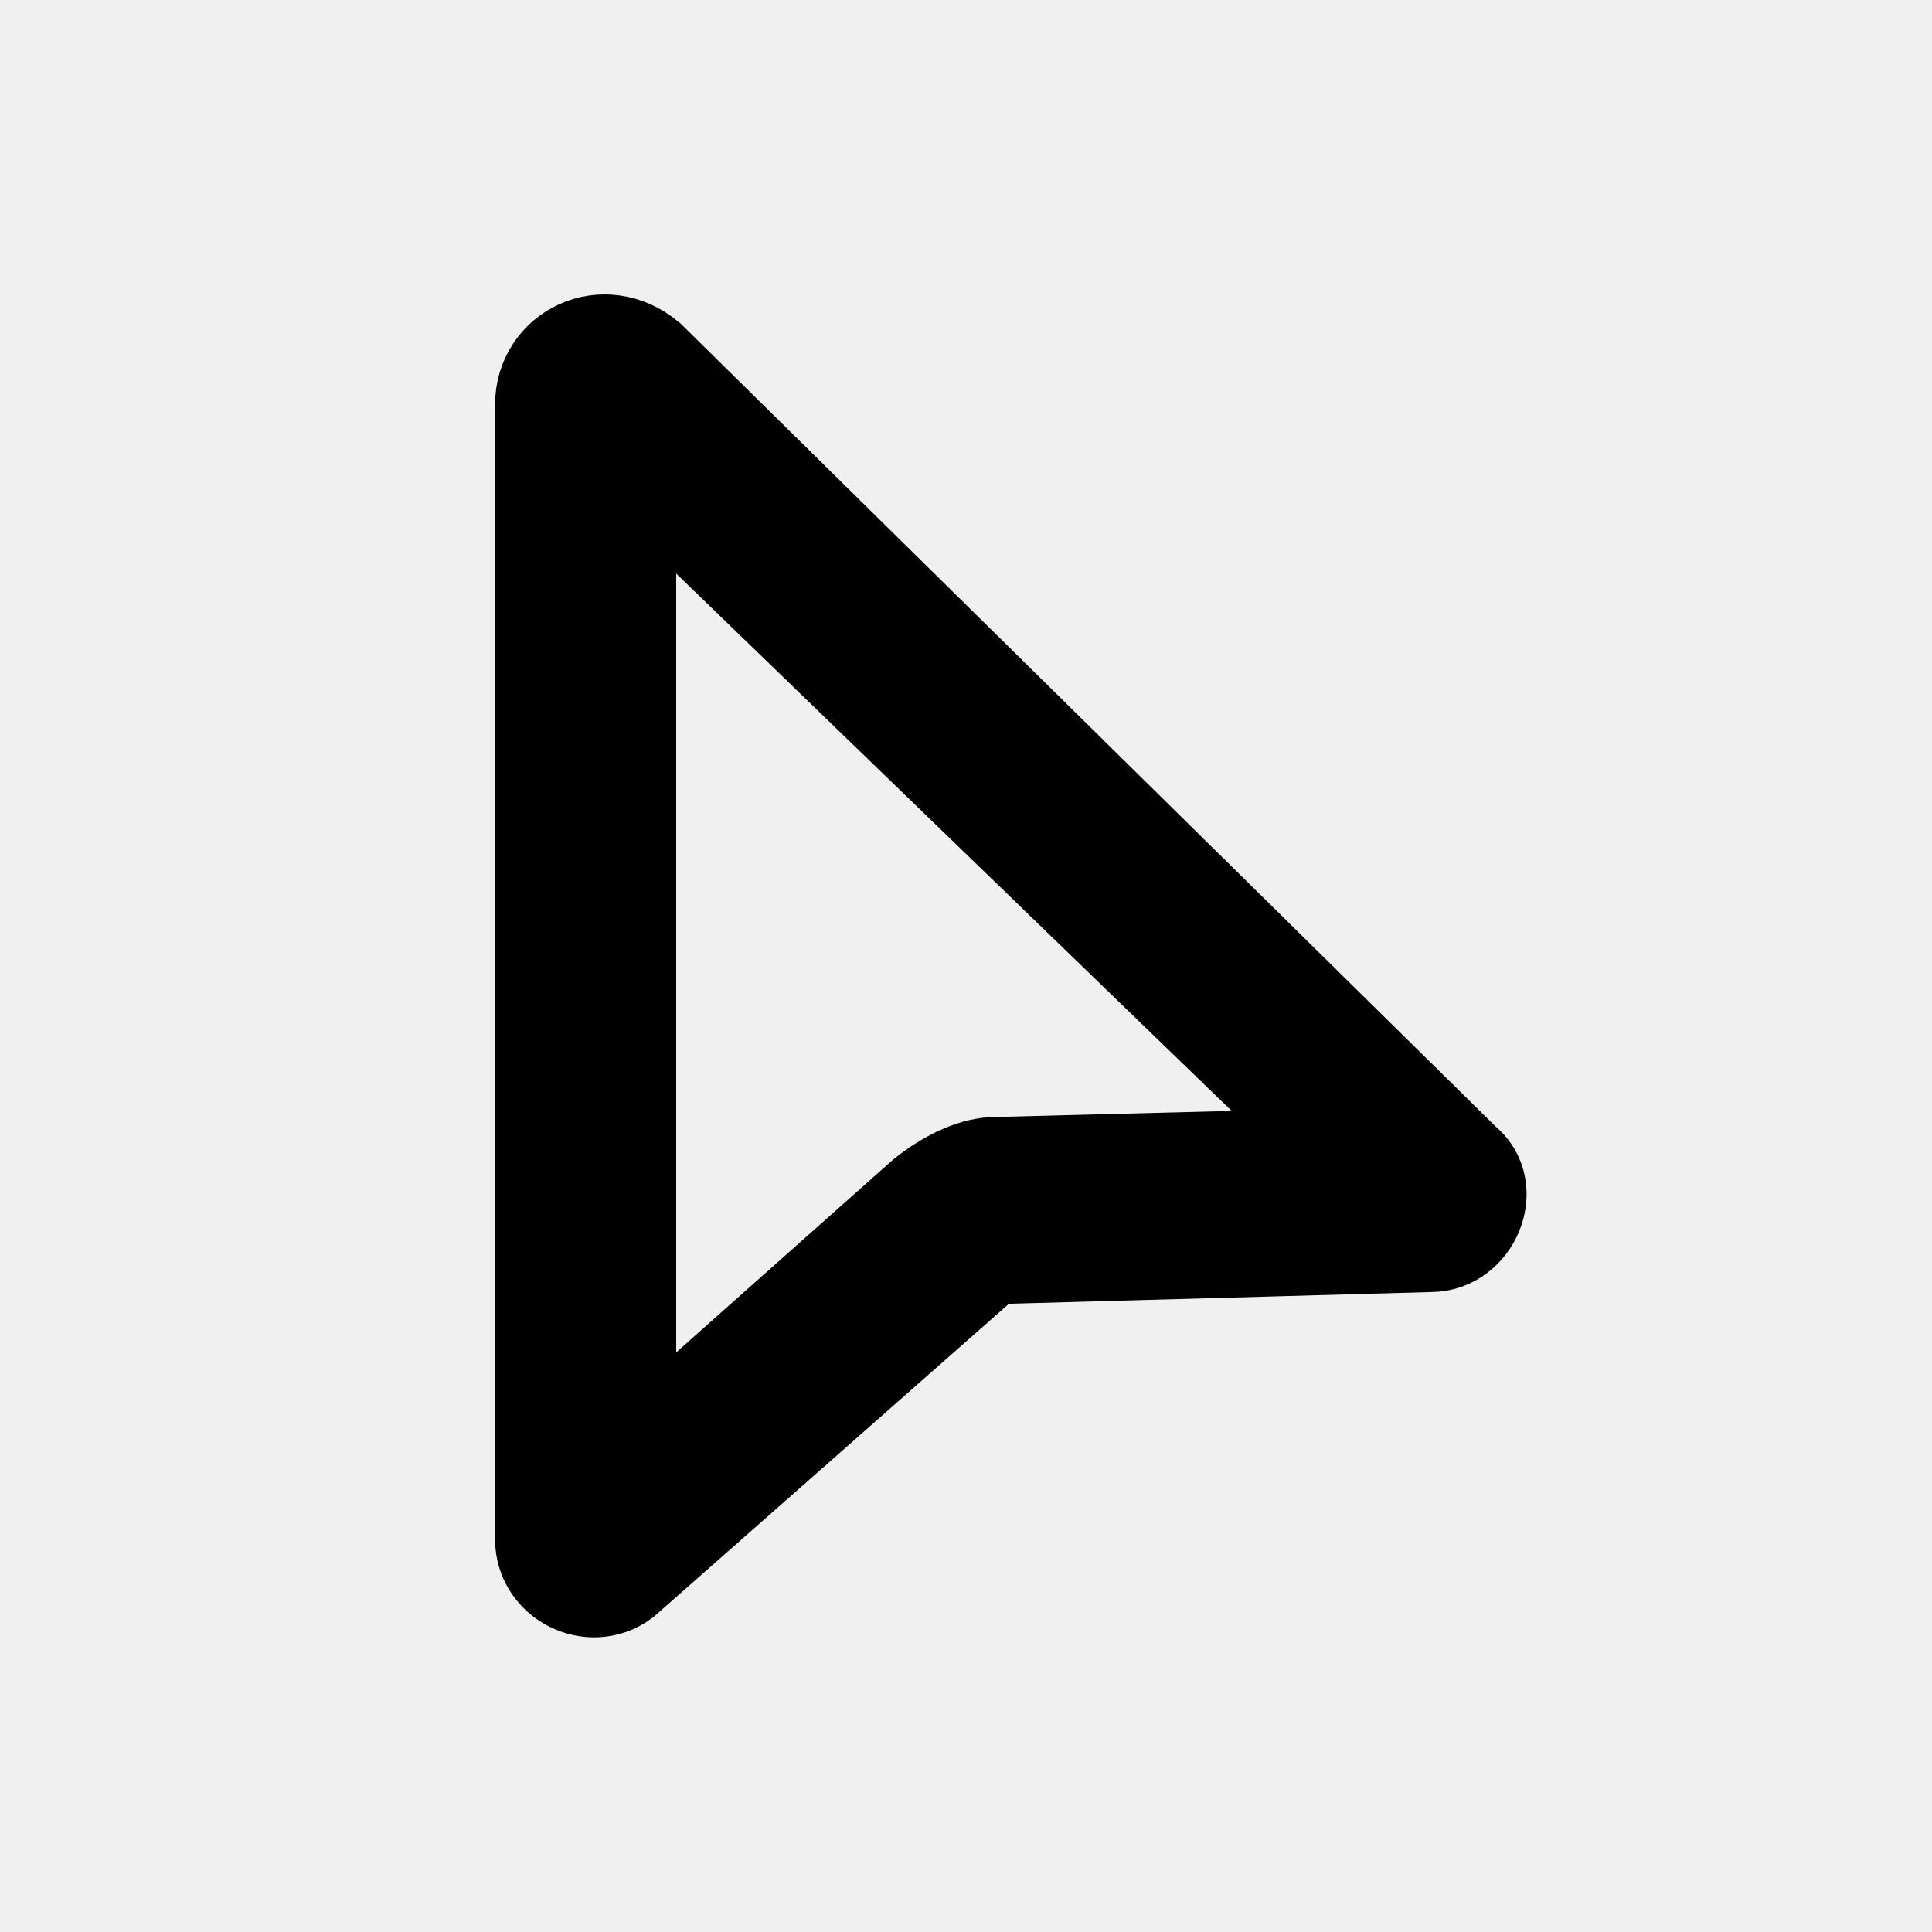
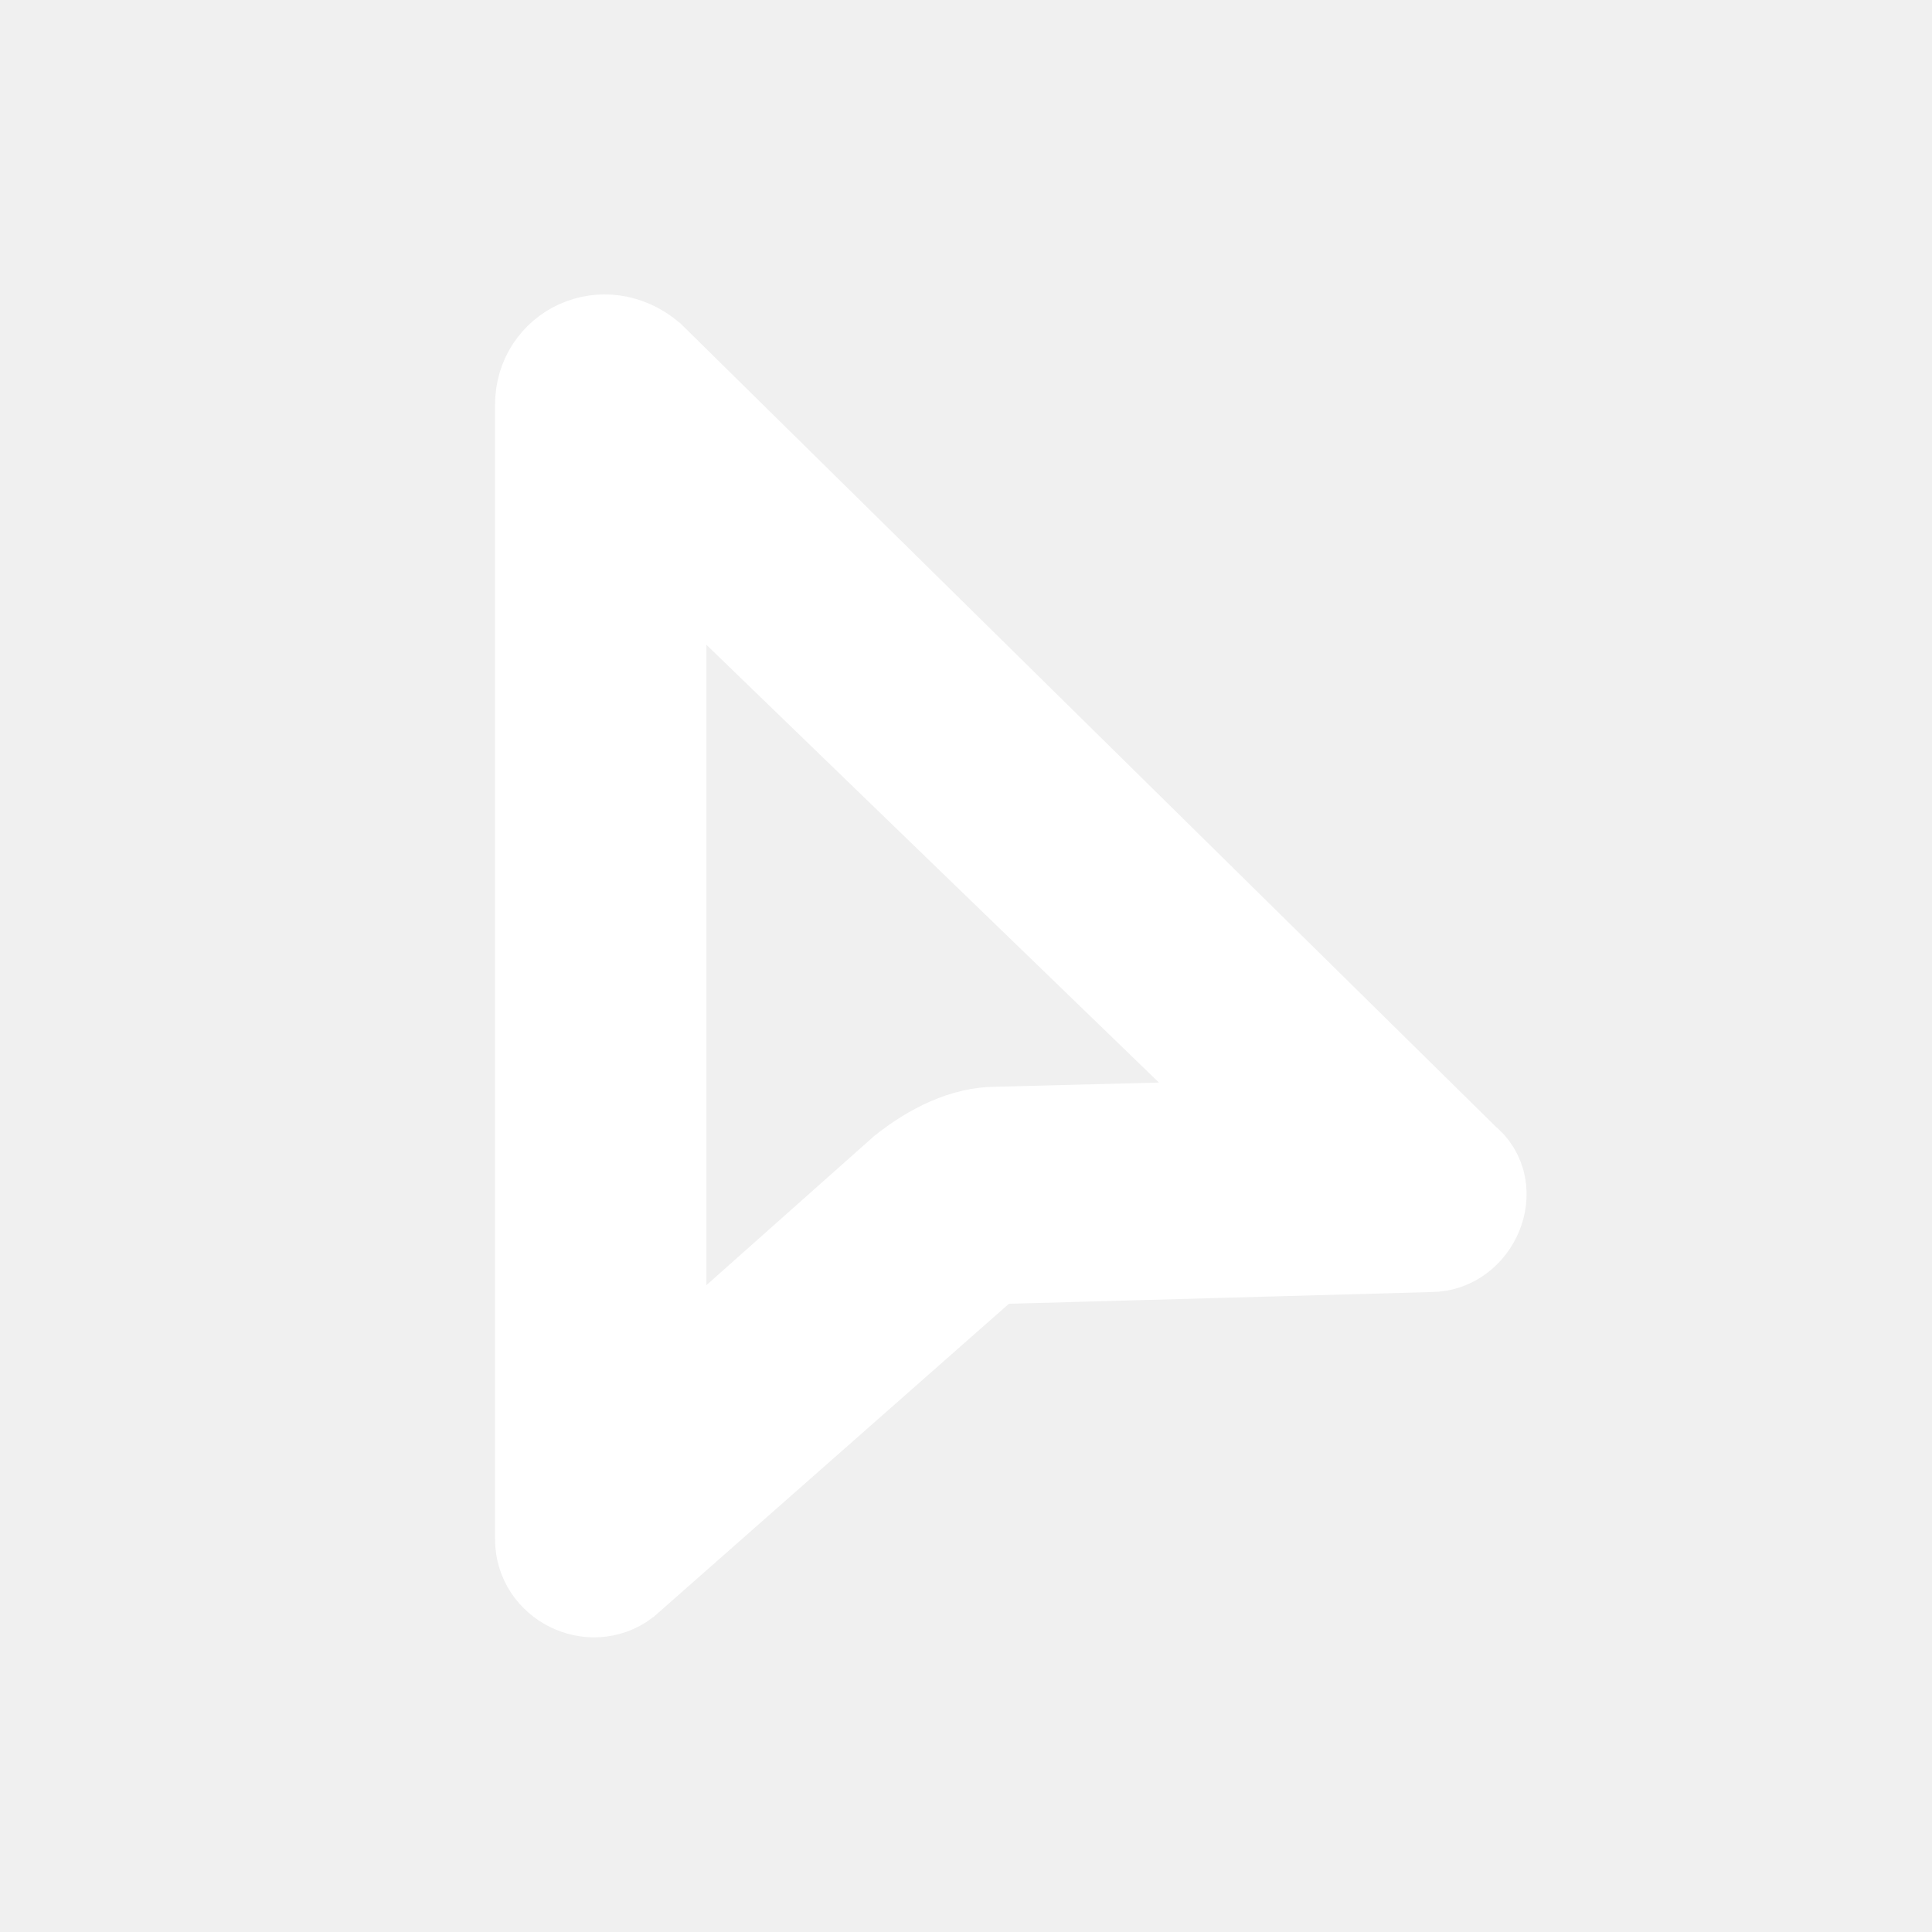
- <svg xmlns="http://www.w3.org/2000/svg" version="1.1" x="0px" y="0px" viewBox="0 0 32 32" style="enable-background:new 0 0 32 32;" xml:space="preserve">
+ <svg xmlns="http://www.w3.org/2000/svg" version="1.1" id="Layer_1" x="0px" y="0px" viewBox="0 0 32 32" style="enable-background:new 0 0 32 32;" xml:space="preserve">
  <style type="text/css">
	.st0{display:none;}
	.st1{display:inline;}
	.st2{fill:#FFFFFF;}
- 	.st3{fill:none;stroke:#000000;stroke-width:2;stroke-miterlimit:10;}
+ 	.st3{fill:#FFFFFF;stroke:#FFFFFF;stroke-miterlimit:10;}
+ 	.st4{fill:none;stroke:#FFFFFF;stroke-width:2;stroke-miterlimit:10;}
</style>
-   <g id="Layer_1" class="st0">
+   <g class="st0">
    <g class="st1">
      <polygon class="st2" points="13.7,18.7 10,22.2 10,5.9 21.6,17.4 16.4,17.5 19.4,23.7 16.8,25   " />
-       <path d="M10,7.1l10.2,9.8L17,17l-1.5,0l0.7,1.4l2.5,5L17,24.3l-2.5-5.2l-0.6-1.2l-1.2,0.9L10,21.1L10,7.1 M9,4.7v18.7l4.3-3.9    l3.1,6.1L20,24L17.1,18l5.4-0.2L9,4.7L9,4.7z" />
+       <path d="M10,7.1l10.2,9.8L17,17h-1.5l0.7,1.4l2.5,5L17,24.3l-2.5-5.2l-0.6-1.2l-1.2,0.9L10,21.1V7.1 M9,4.7v18.7l4.3-3.9l3.1,6.1    L20,24l-2.9-6l5.4-0.2L9,4.7L9,4.7z" />
    </g>
  </g>
-   <g id="Layer_2">
+   <g>
    <g>
-       <path d="M11.2,9.5l9.2,8.9l-3.9,0.1c-0.6,0-1.2,0.3-1.7,0.7l-3.6,3.2V9.5 M10,5.9c-0.4,0-0.8,0.3-0.8,0.8v18.8    c0,0.4,0.3,0.6,0.6,0.6c0.1,0,0.3,0,0.4-0.2l5.9-5.2c0.1-0.1,0.2-0.1,0.4-0.2l7.2-0.2c0.5,0,0.8-0.7,0.4-1L10.6,6.1    C10.4,6,10.2,5.9,10,5.9L10,5.9z" />
+       <path class="st3" d="M11.2,9.5l9.2,8.9l-3.9,0.1c-0.6,0-1.2,0.3-1.7,0.7l-3.6,3.2L11.2,9.5 M10,5.9c-0.4,0-0.8,0.3-0.8,0.8v18.8    c0,0.4,0.3,0.6,0.6,0.6c0.1,0,0.3,0,0.4-0.2l5.9-5.2c0.1-0.1,0.2-0.1,0.4-0.2l7.2-0.2c0.5,0,0.8-0.7,0.4-1L10.6,6.1    C10.4,6,10.2,5.9,10,5.9L10,5.9z" />
    </g>
-     <path class="st3" d="M9.2,6.7v18.8c0,0.5,0.6,0.8,1,0.5l5.9-5.2c0.1-0.1,0.2-0.1,0.4-0.2l7.2-0.2c0.5,0,0.8-0.7,0.4-1L10.6,6.1   C10,5.6,9.2,6,9.2,6.7z" />
+     <path class="st4" d="M9.2,6.7v18.8c0,0.5,0.6,0.8,1,0.5l5.9-5.2c0.1-0.1,0.2-0.1,0.4-0.2l7.2-0.2c0.5,0,0.8-0.7,0.4-1L10.6,6.1   C10,5.6,9.2,6,9.2,6.7z" />
  </g>
</svg>
